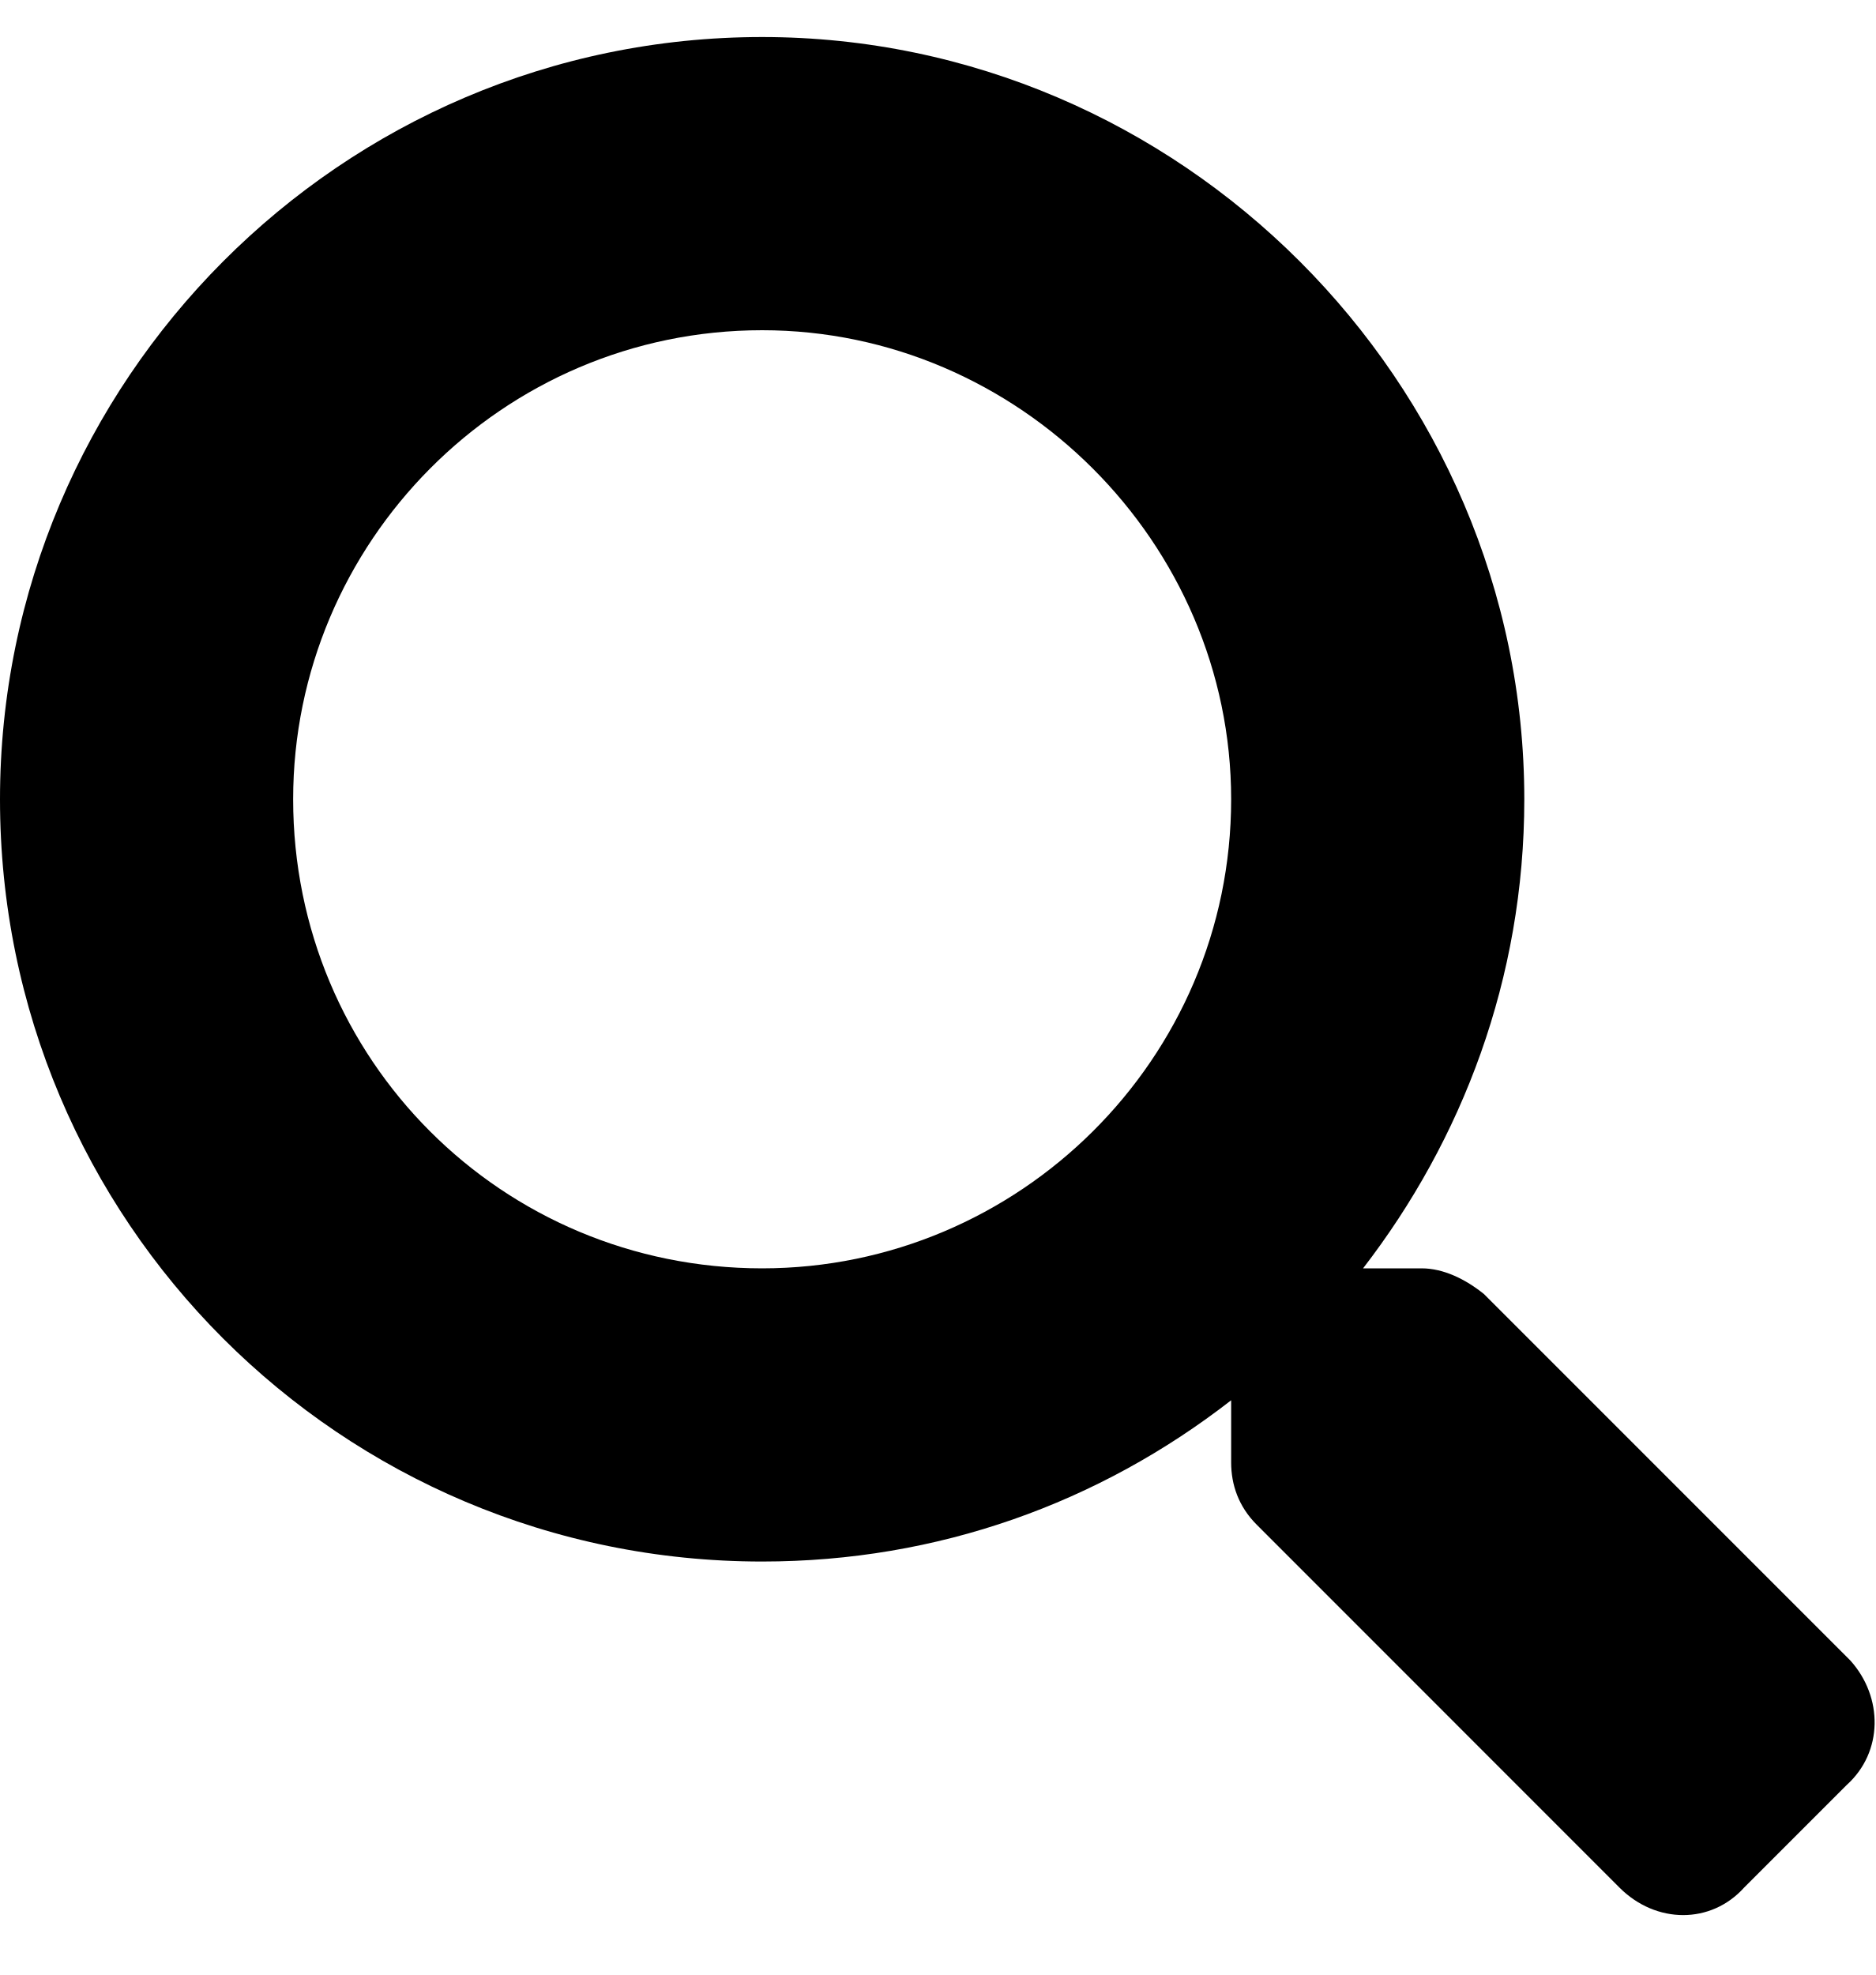
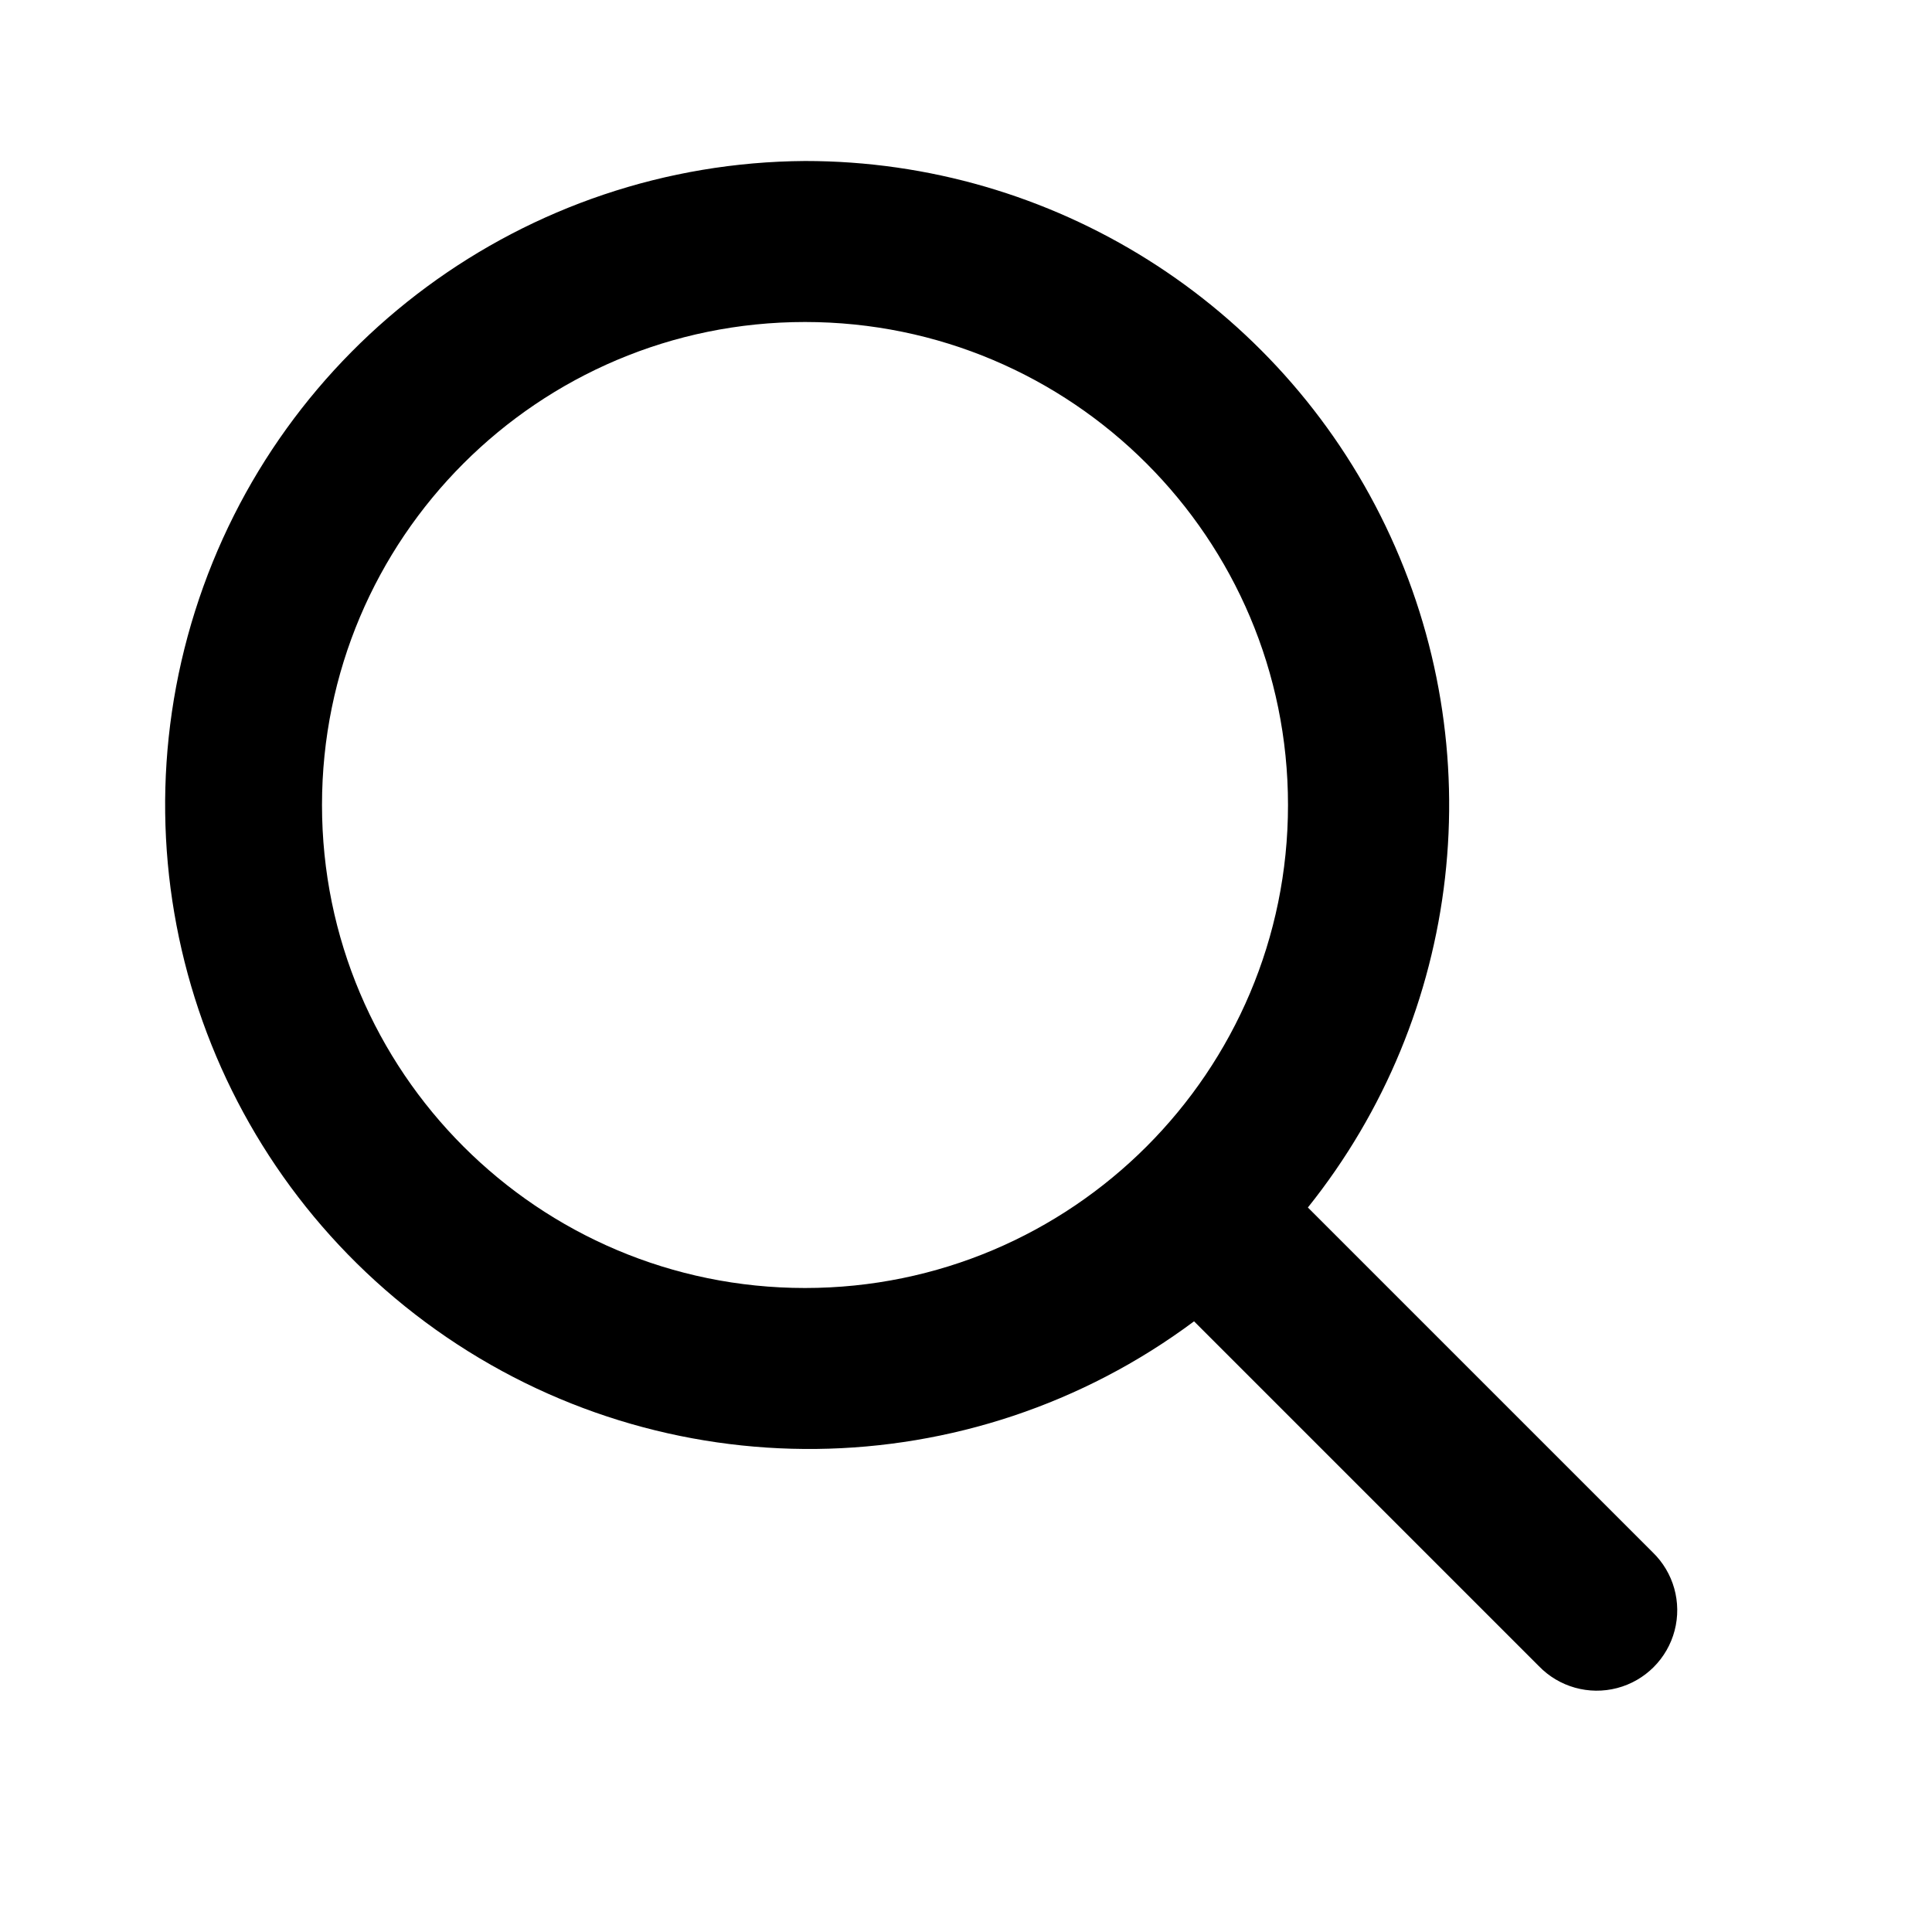
- <svg xmlns="http://www.w3.org/2000/svg" width="100%" height="100%" viewBox="0 0 19 20" version="1.1" xml:space="preserve" style="fill-rule:evenodd;clip-rule:evenodd;stroke-linejoin:round;stroke-miterlimit:1;">
-   <path d="M18.74,16.815C19.074,17.186 19.074,17.742 18.703,18.076L17.664,19.115C17.33,19.486 16.773,19.486 16.402,19.115L12.729,15.441C12.543,15.256 12.469,15.033 12.469,14.81L12.469,14.18C11.133,15.219 9.5,15.813 7.719,15.813C3.451,15.813 0,12.361 0,8.094C0,3.863 3.451,0.375 7.719,0.375C11.949,0.375 15.438,3.863 15.438,8.094C15.438,9.912 14.807,11.545 13.805,12.844L14.398,12.844C14.621,12.844 14.844,12.955 15.029,13.104L18.74,16.815ZM7.719,12.844C10.316,12.844 12.469,10.729 12.469,8.094C12.469,5.496 10.316,3.344 7.719,3.344C5.084,3.344 2.969,5.496 2.969,8.094C2.969,10.729 5.084,12.844 7.719,12.844Z" style="fill-rule:nonzero; stroke-width: 0.5;" />
+ <svg xmlns="http://www.w3.org/2000/svg" viewBox="0 0 24 24">
+   <path d="M10 2a8 8 0 0 1 6.247 13l4.283 4.283a1 1 0 1 1-1.414 1.414l-4.283-4.283A8 8 0 1 1 10 2zm0 2a6 6 0 1 0 0 12a6 6 0 0 0 0-12z" />
</svg>
